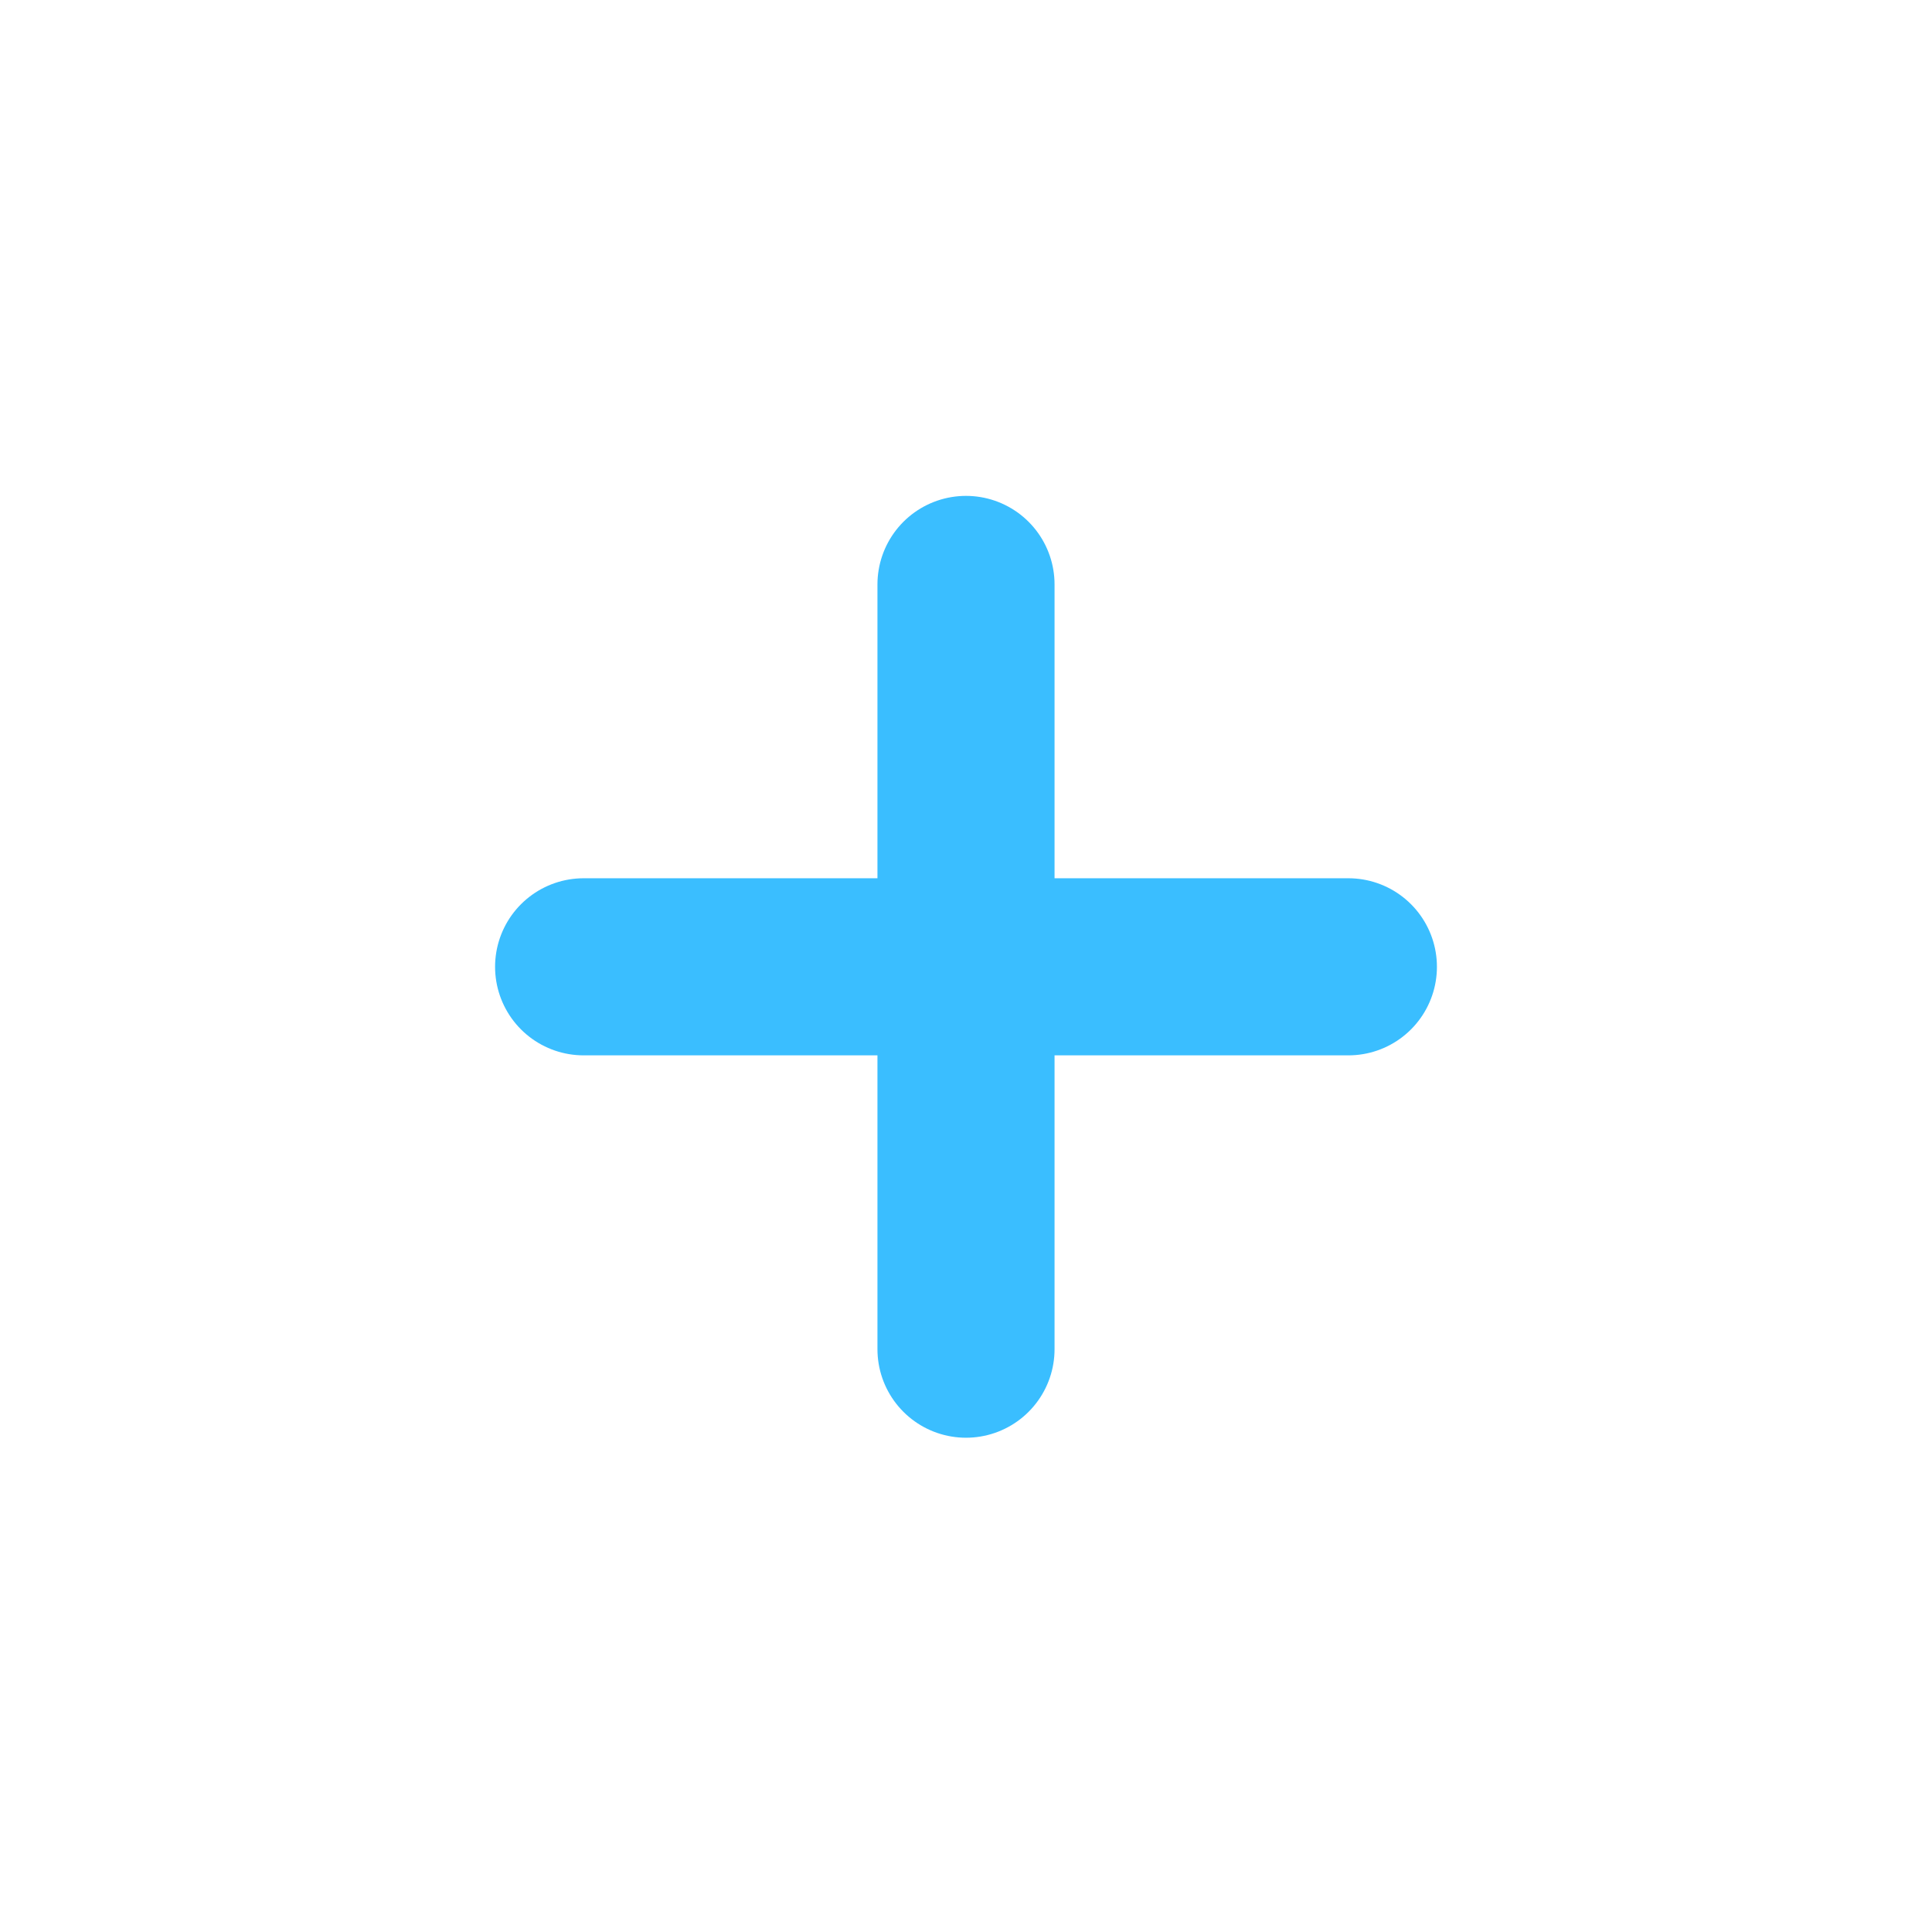
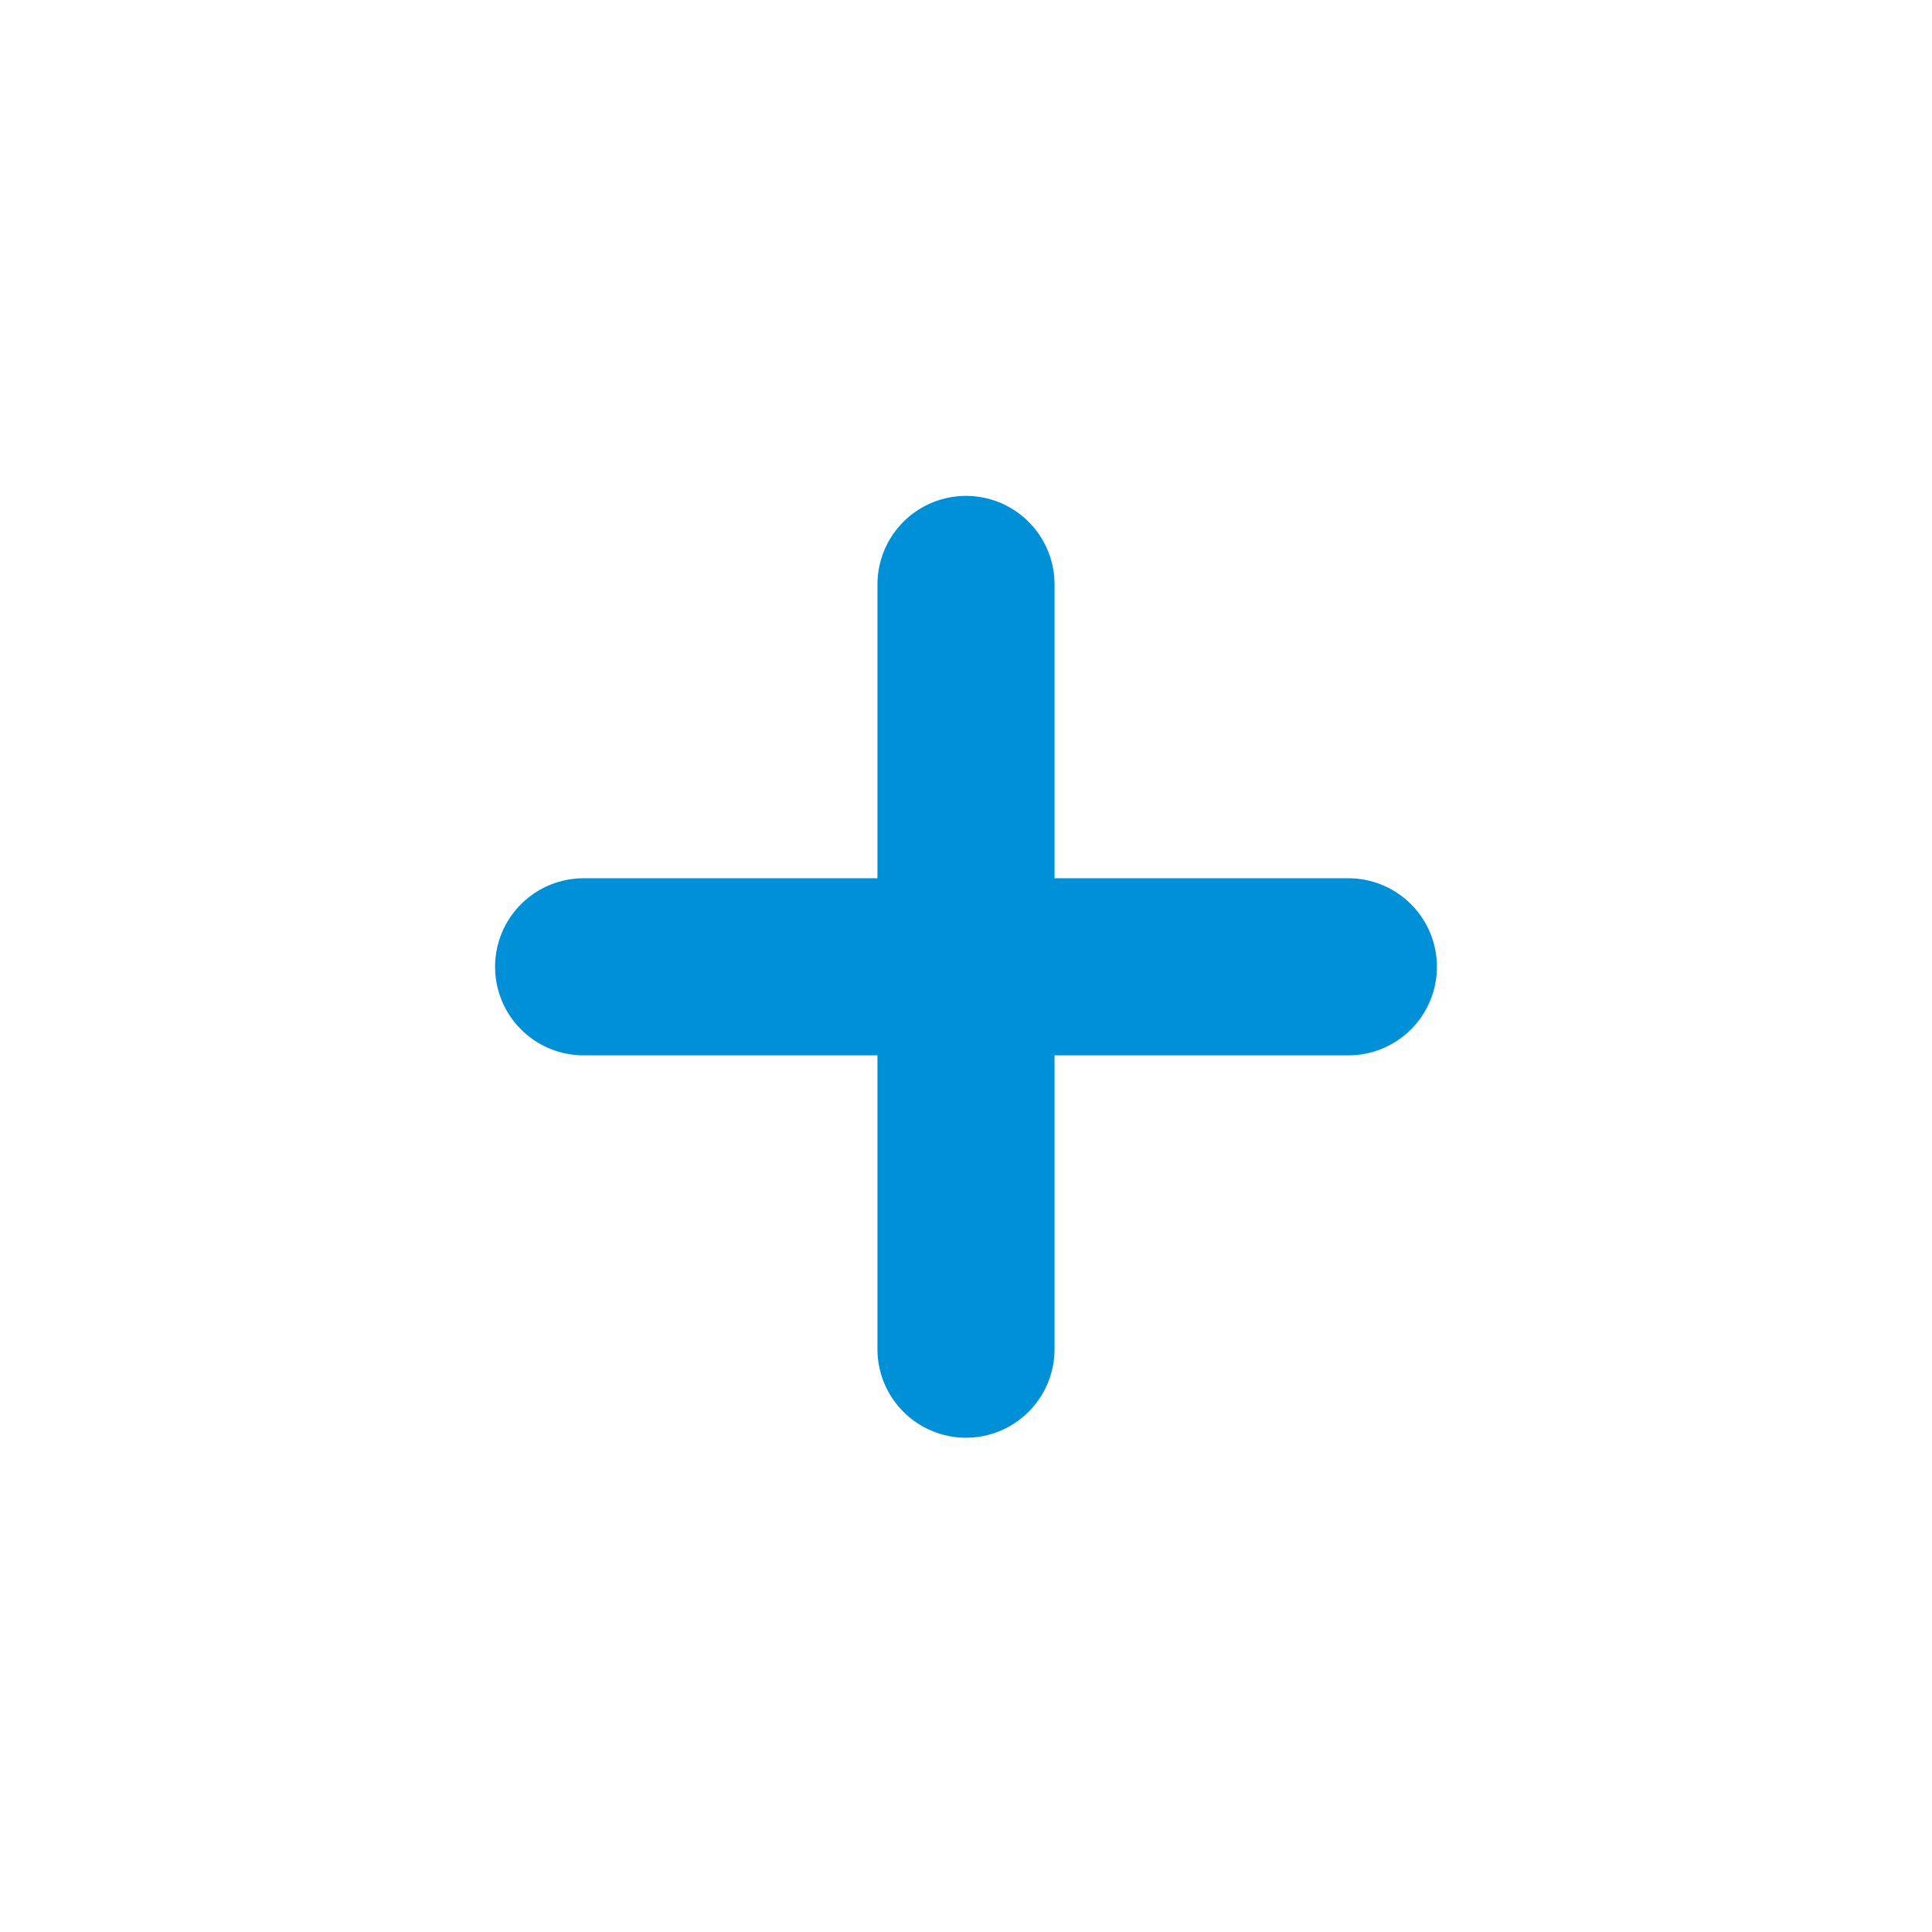
<svg xmlns="http://www.w3.org/2000/svg" id="Layer_1" version="1.1" viewBox="0 0 24 24">
  <defs>
    <style>
      .st0 {
-         fill: #3abeff;
-         stroke: #3abeff;
+         fill: #0090d8;
+         stroke: #0090d8;
        stroke-linecap: round;
        stroke-width: 2.2px;
      }
    </style>
  </defs>
  <path class="st0" d="M7.25,12.01h9.5M12,7.26v9.5" />
</svg>
